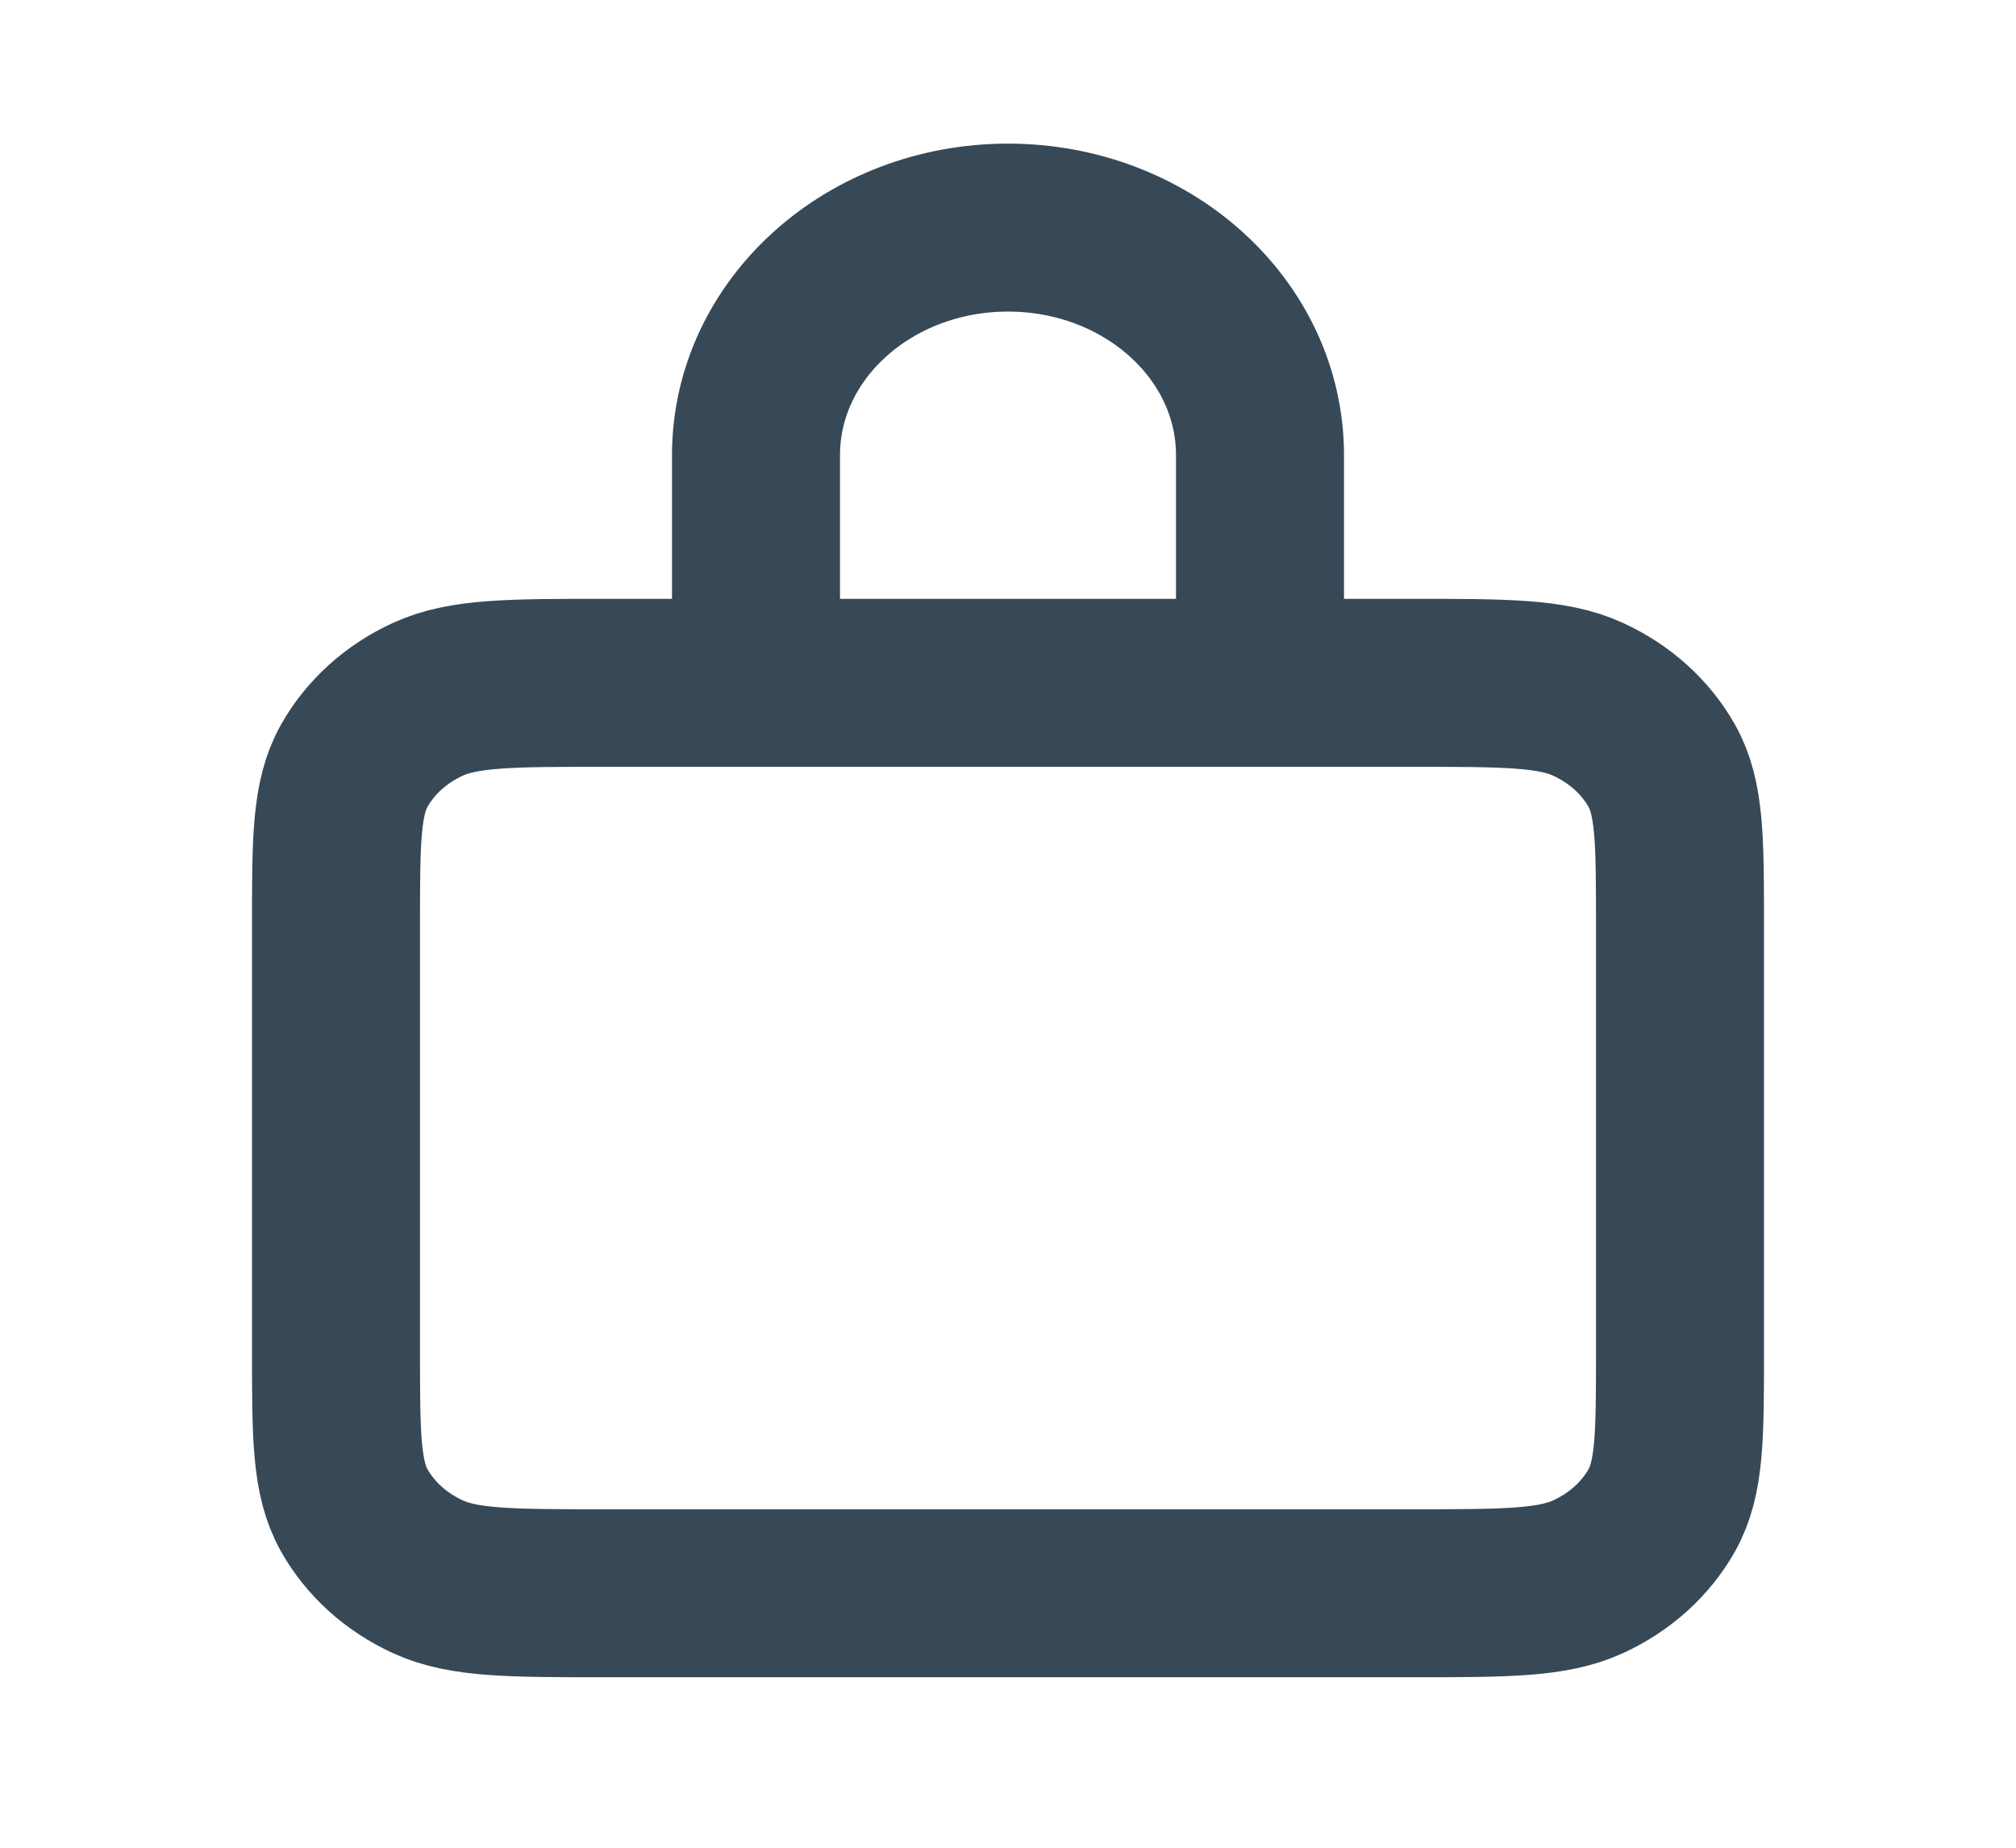
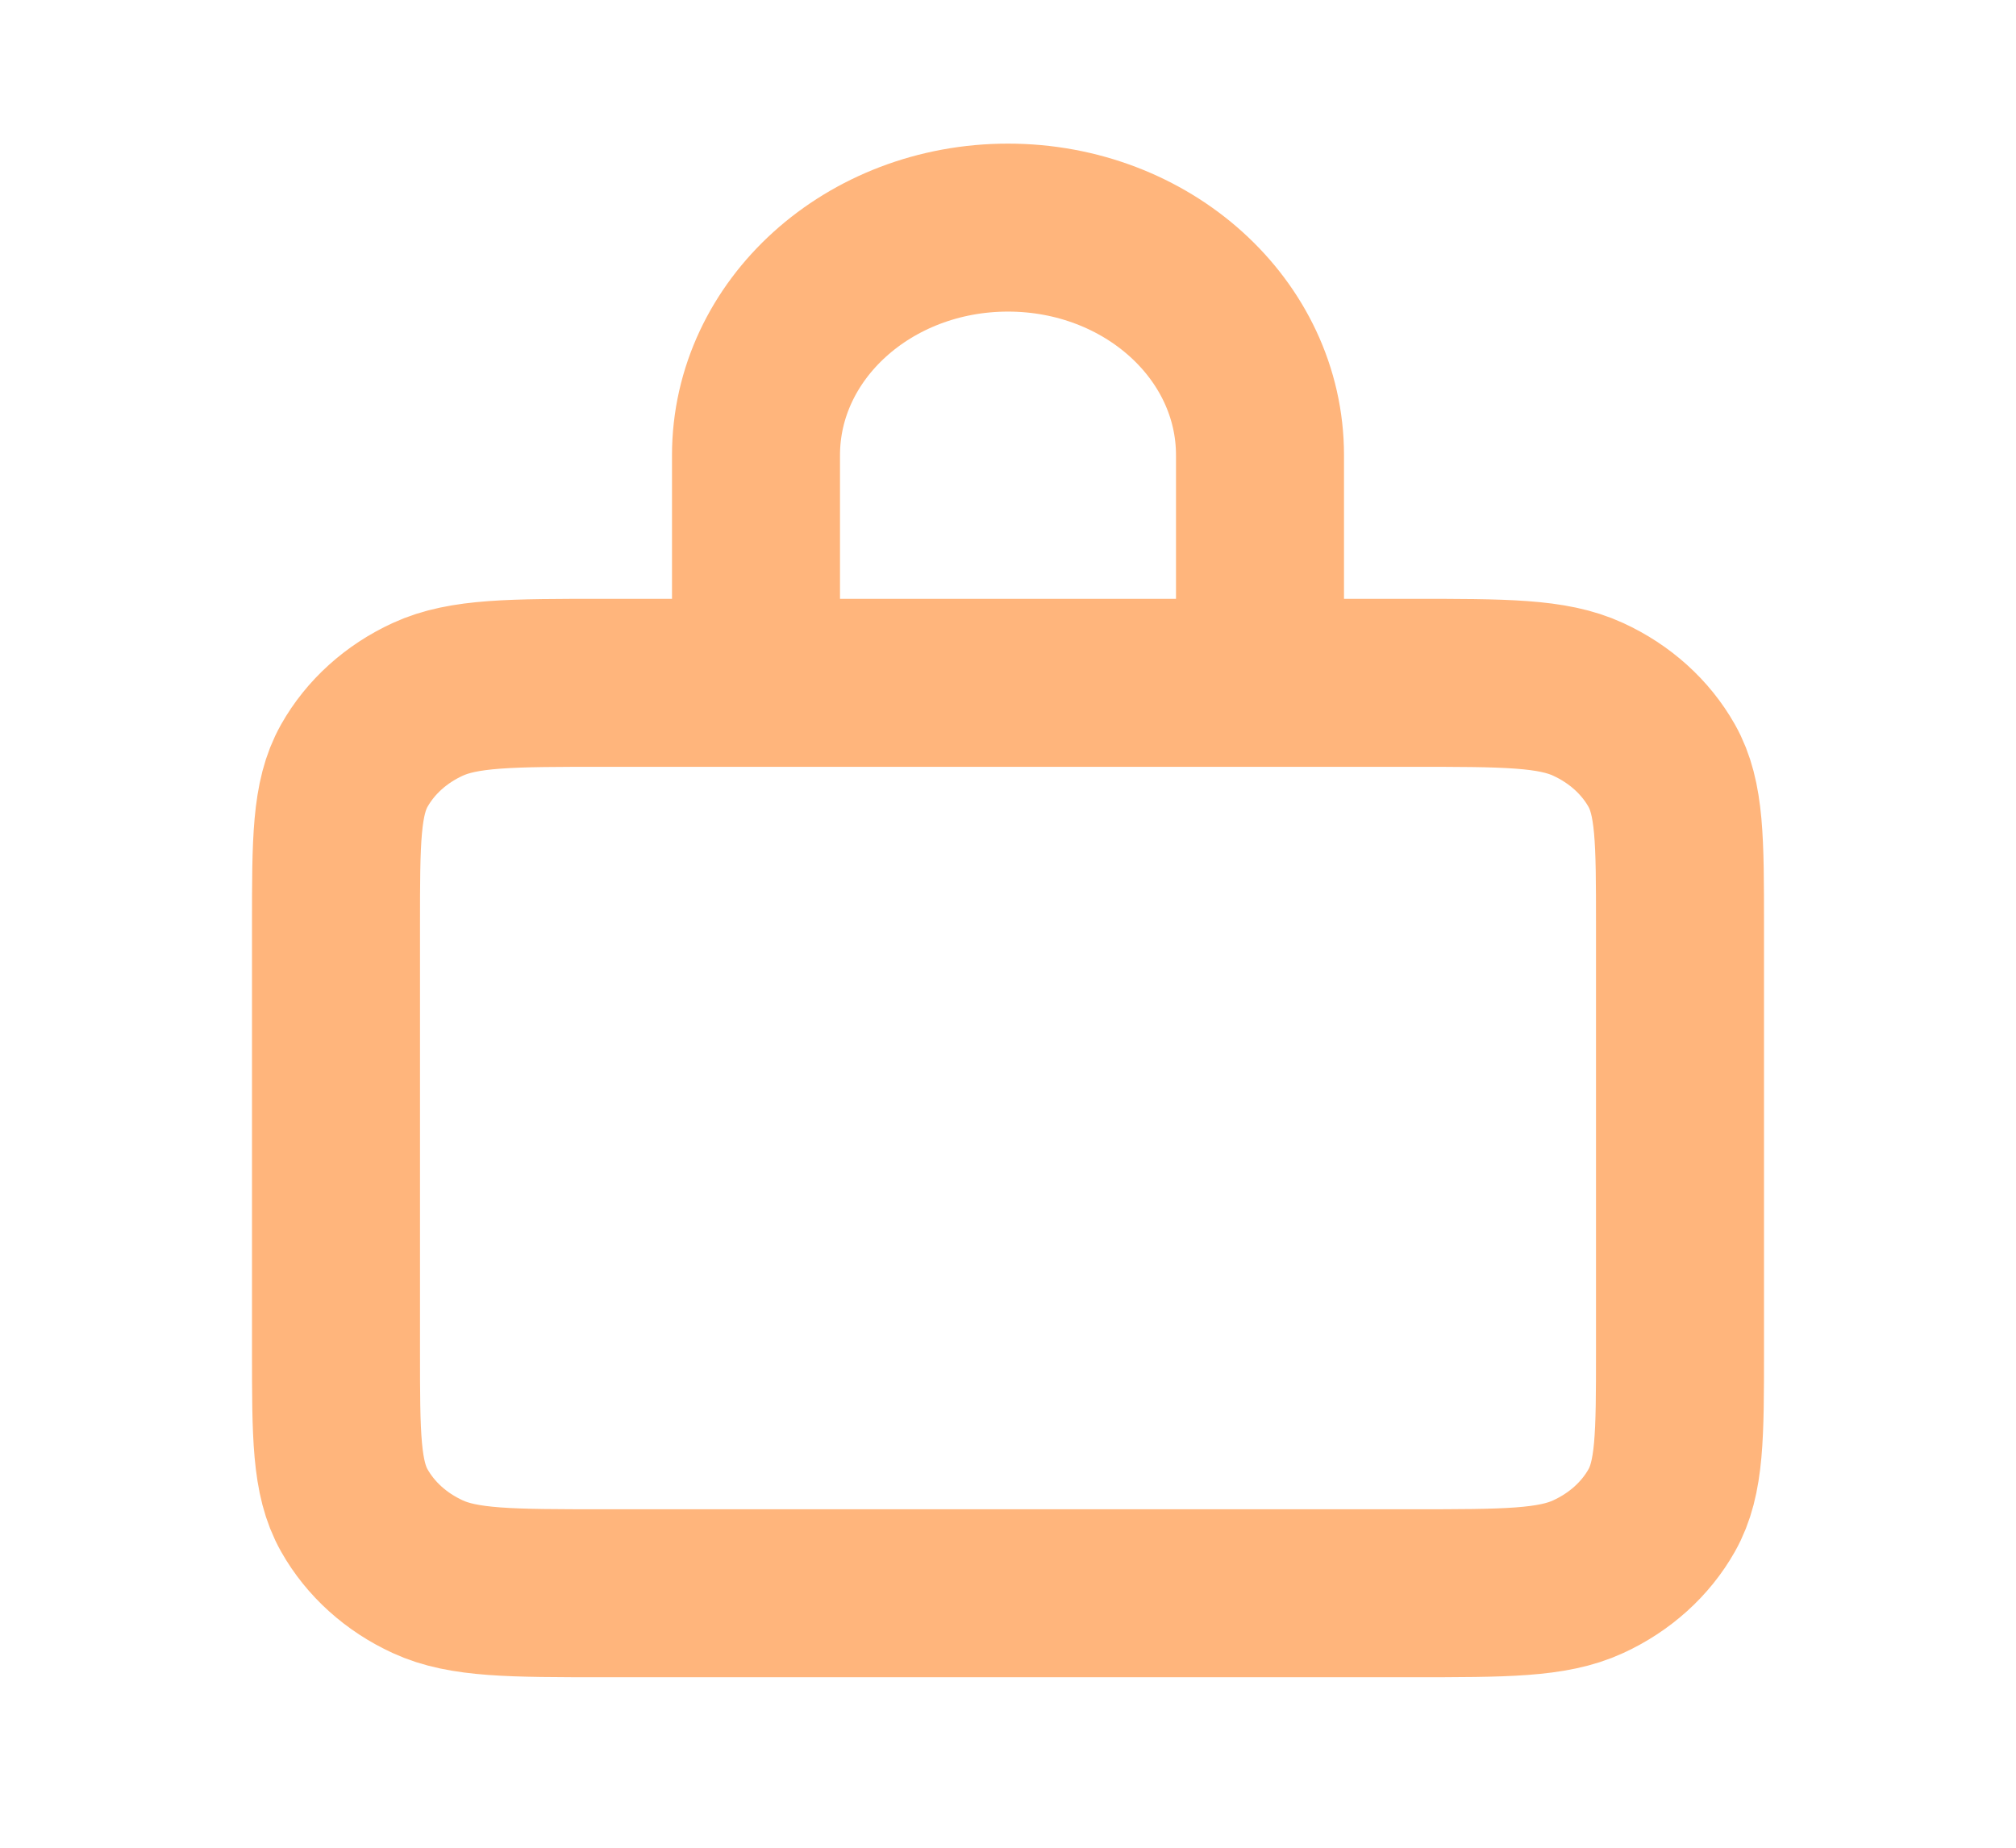
<svg xmlns="http://www.w3.org/2000/svg" width="24" height="22" viewBox="0 0 24 22" fill="none">
-   <path d="M9.23 8.13H7.2C6.08 8.13 5.52 8.13 5.092 8.327C4.715 8.5 4.41 8.776 4.218 9.116C4 9.503 4 10.009 4 11.021V16.08C4 17.091 4 17.597 4.218 17.984C4.41 18.324 4.715 18.6 5.092 18.773C5.519 18.97 6.079 18.97 7.197 18.97H16.803C17.921 18.97 18.48 18.97 18.907 18.773C19.284 18.6 19.59 18.324 19.782 17.984C20 17.598 20 17.093 20 16.083V11.018C20 10.008 20 9.502 19.782 9.116C19.59 8.776 19.284 8.5 18.907 8.327C18.48 8.13 17.92 8.13 16.8 8.13H14.769M9.23 8.13H14.769M9.23 8.13C9.103 8.13 9 8.037 9 7.922V5.42C9 3.923 10.343 2.71 12 2.71C13.657 2.71 15 3.923 15 5.42V7.922C15 8.037 14.896 8.13 14.769 8.13" stroke="#374957" stroke-width="2" stroke-linecap="round" stroke-linejoin="round" />
+   <path d="M9.23 8.13H7.2C6.08 8.13 5.52 8.13 5.092 8.327C4.715 8.5 4.41 8.776 4.218 9.116C4 9.503 4 10.009 4 11.021V16.08C4 17.091 4 17.597 4.218 17.984C4.41 18.324 4.715 18.6 5.092 18.773C5.519 18.97 6.079 18.97 7.197 18.97H16.803C17.921 18.97 18.48 18.97 18.907 18.773C19.284 18.6 19.59 18.324 19.782 17.984C20 17.598 20 17.093 20 16.083V11.018C20 10.008 20 9.502 19.782 9.116C19.59 8.776 19.284 8.5 18.907 8.327C18.48 8.13 17.92 8.13 16.8 8.13H14.769M9.23 8.13H14.769M9.23 8.13C9.103 8.13 9 8.037 9 7.922V5.42C9 3.923 10.343 2.71 12 2.71C13.657 2.71 15 3.923 15 5.42V7.922C15 8.037 14.896 8.13 14.769 8.13" stroke="#FFB57C" stroke-width="2" stroke-linecap="round" stroke-linejoin="round" />
</svg>
